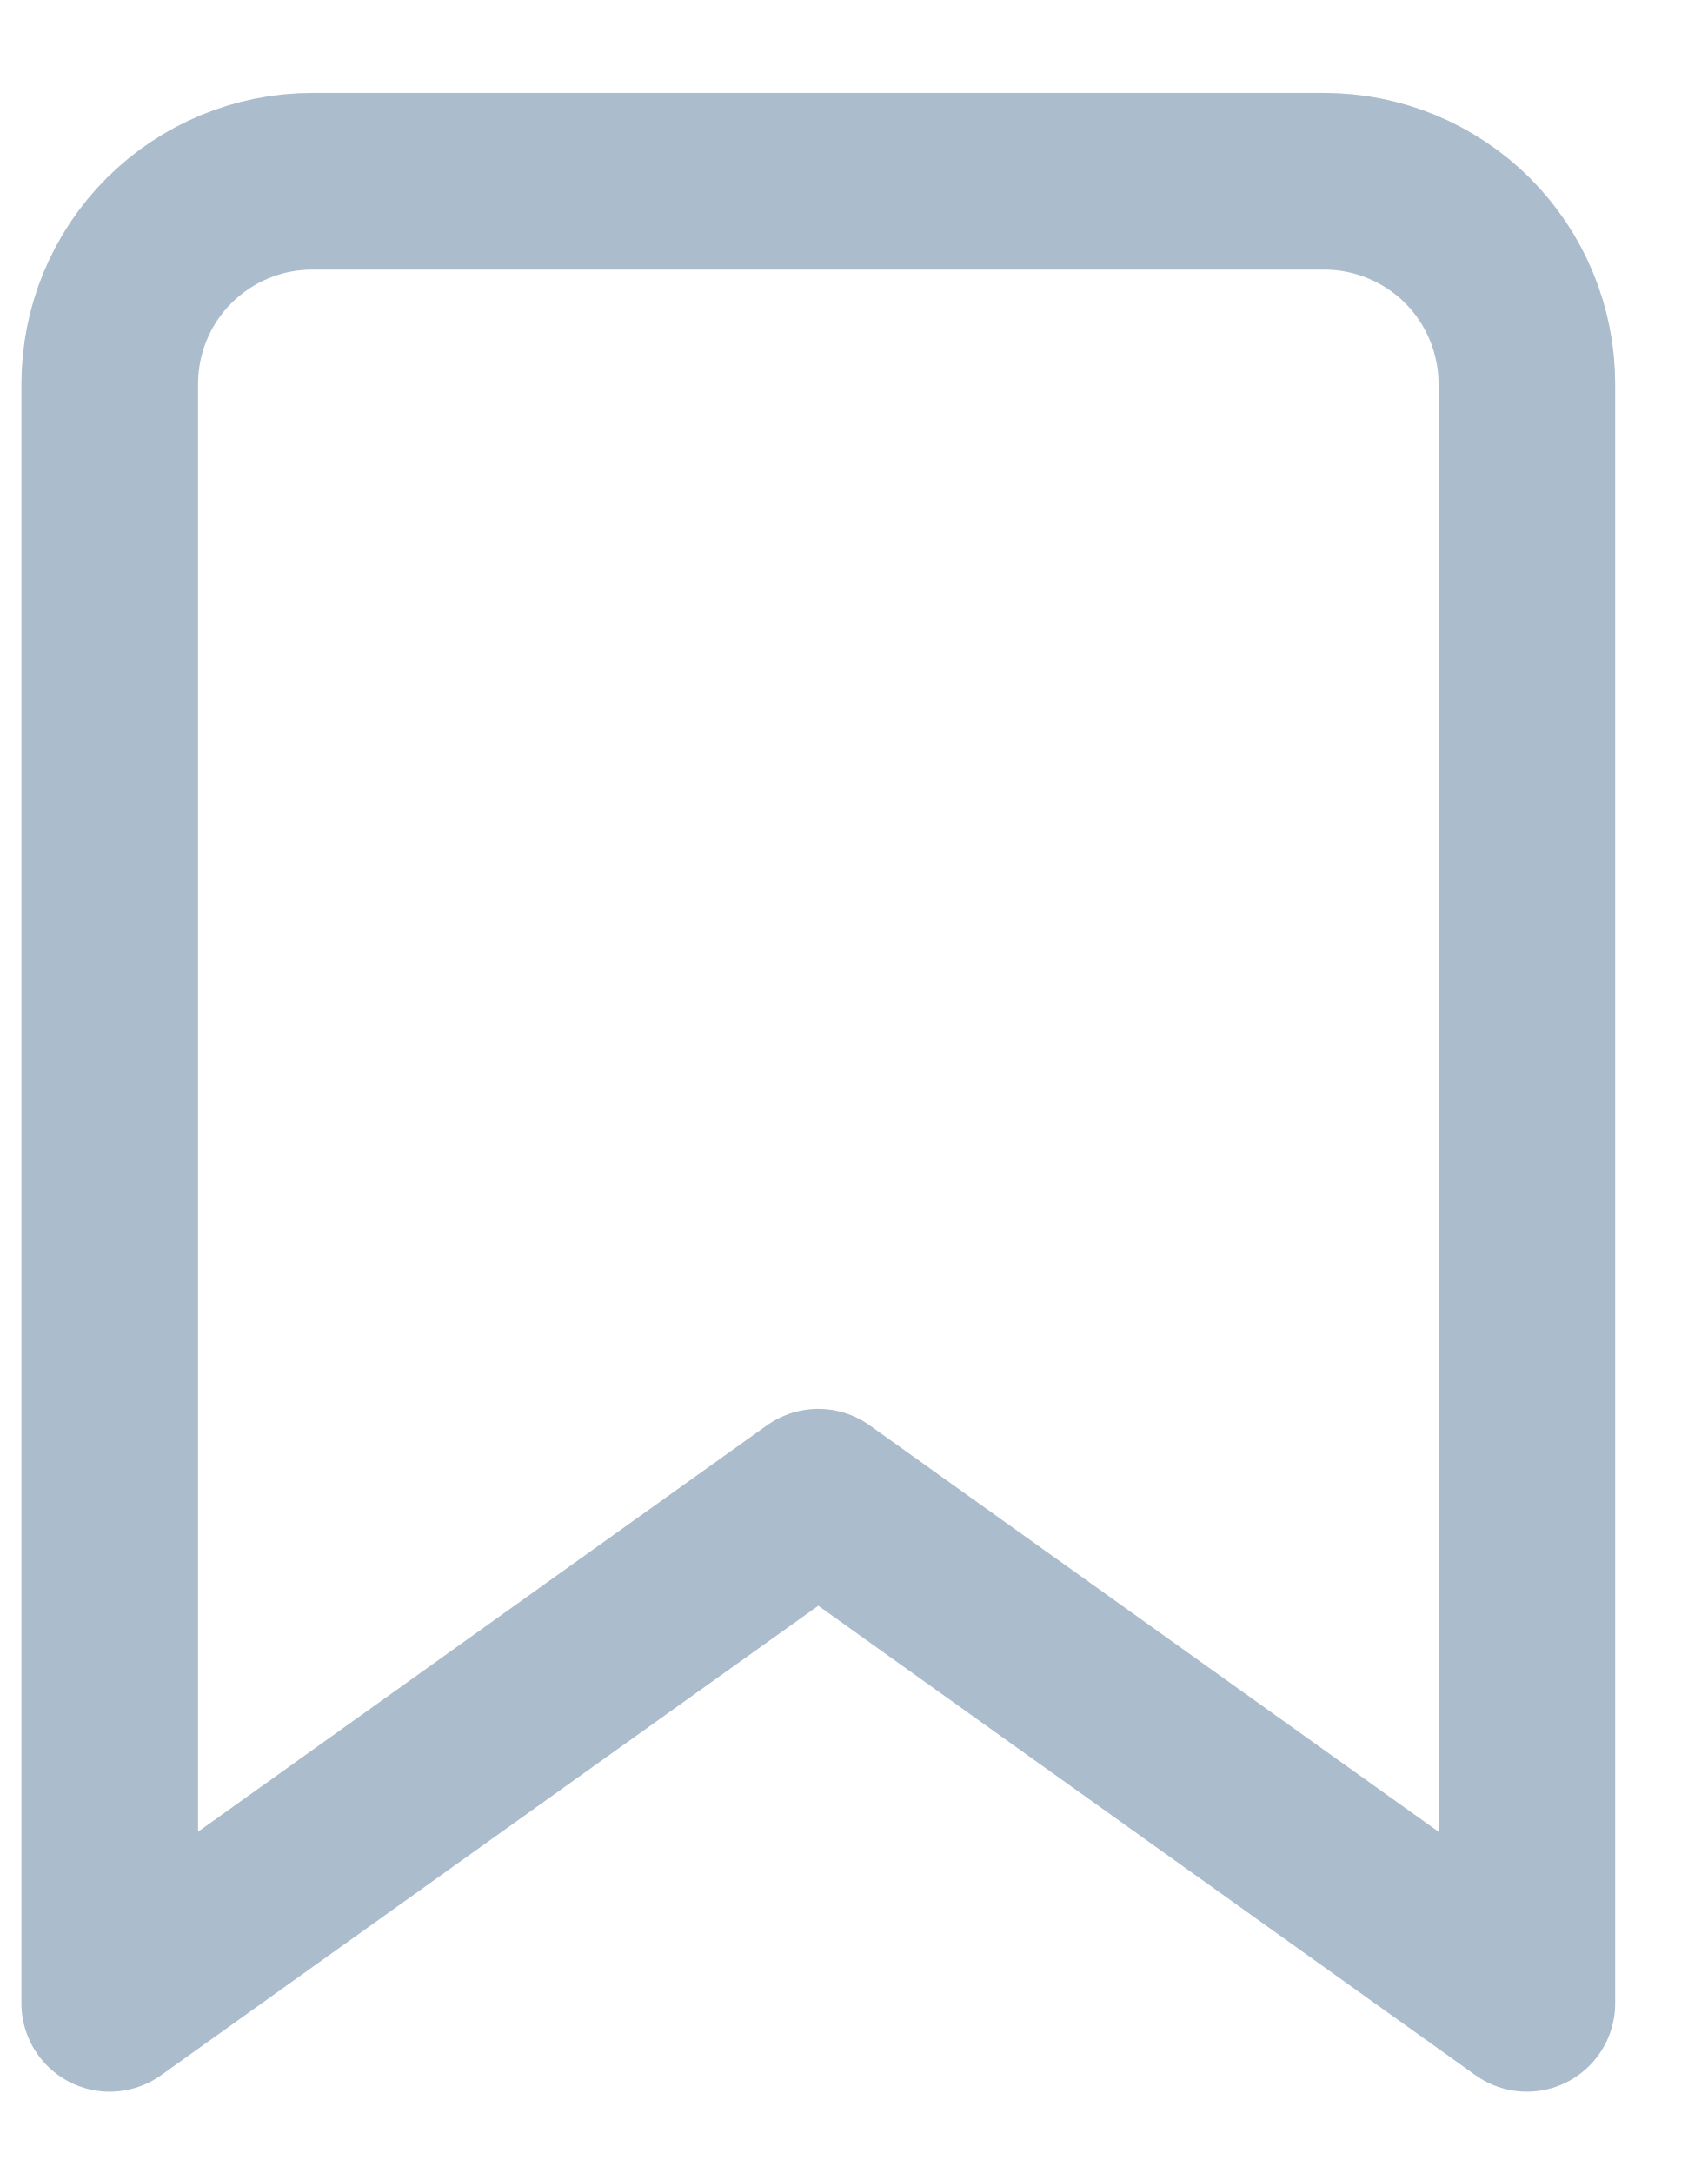
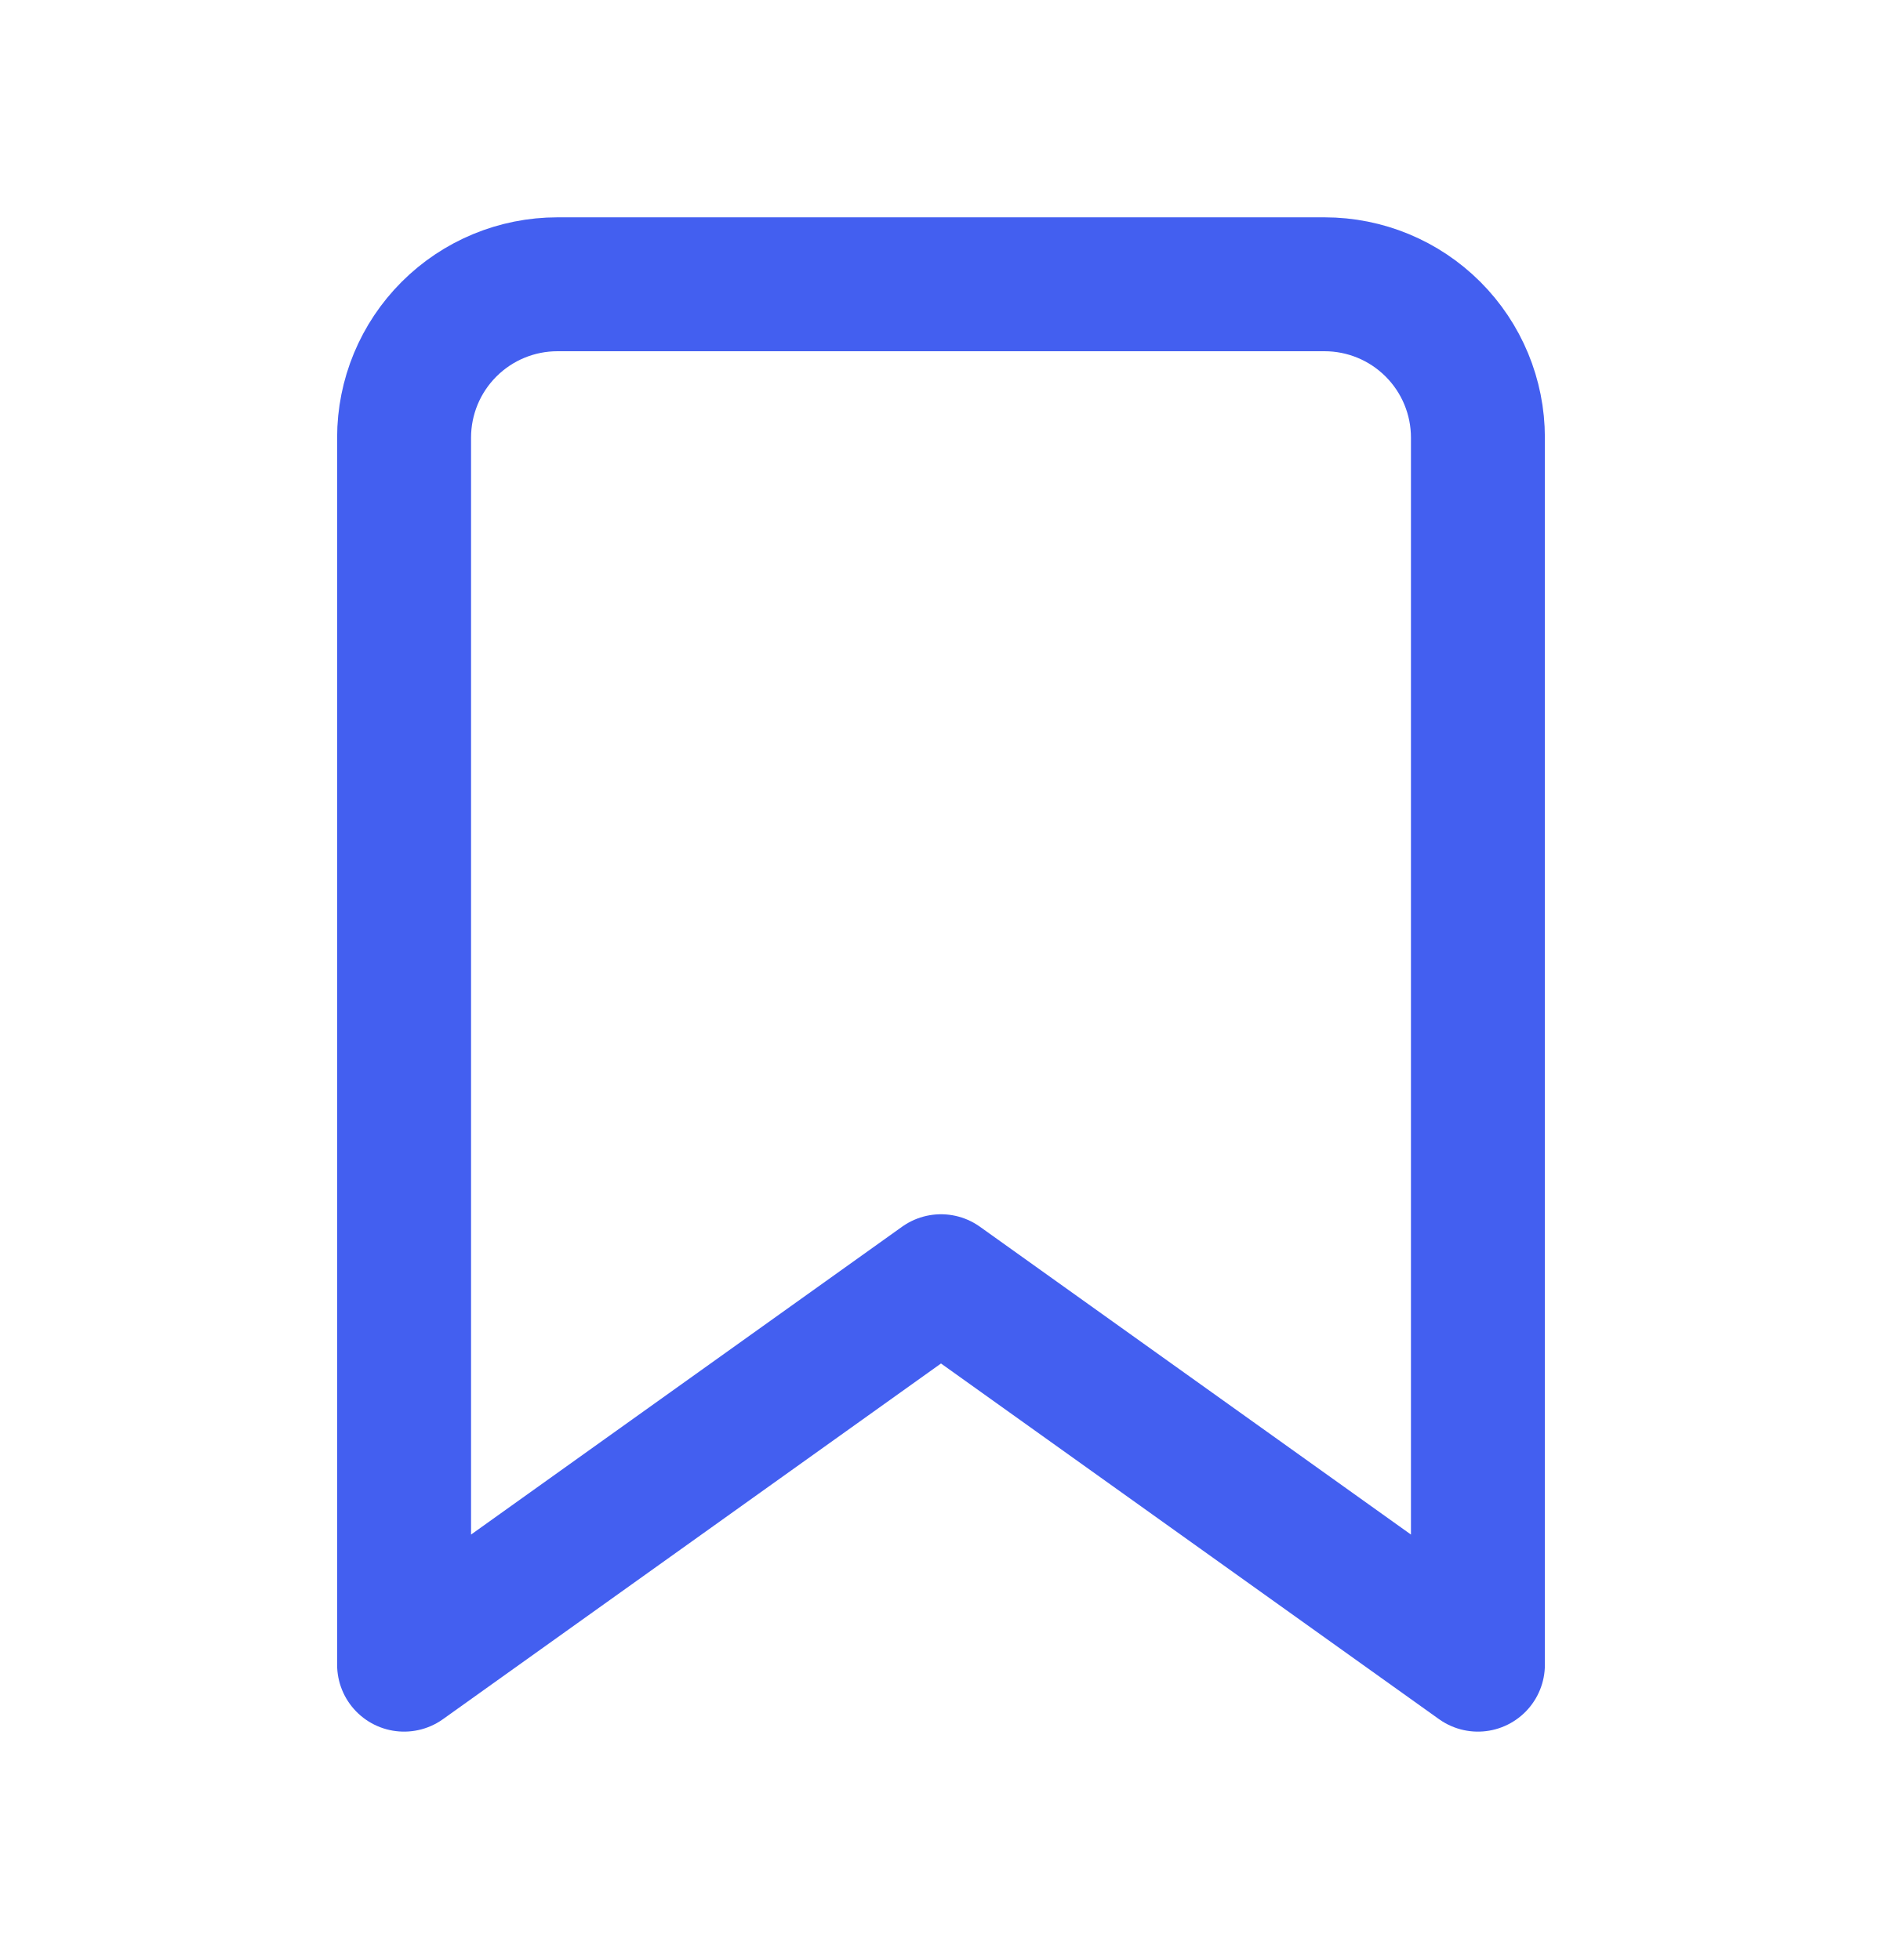
- <svg xmlns="http://www.w3.org/2000/svg" width="11" height="14" viewBox="0 0 11 14" fill="none">
-   <path d="M9.837 12.907L5.272 9.646L0.707 12.907V2.473C0.707 2.127 0.844 1.795 1.089 1.55C1.334 1.306 1.665 1.168 2.011 1.168H8.532C8.878 1.168 9.21 1.306 9.455 1.55C9.699 1.795 9.837 2.127 9.837 2.473V12.907Z" stroke="#ABBCCD" stroke-width="1.138" stroke-linecap="round" stroke-linejoin="round" />
+ <svg xmlns="http://www.w3.org/2000/svg" width="24" height="25" viewBox="0 0 24 25" fill="none">
+   <path d="M18.847 21.233L12 16.342L5.153 21.233V5.582C5.153 5.063 5.359 4.566 5.726 4.199C6.093 3.832 6.59 3.626 7.109 3.626H16.891C17.41 3.626 17.907 3.832 18.274 4.199C18.641 4.566 18.847 5.063 18.847 5.582V21.233Z" stroke="#435FF0" stroke-width="1.708" stroke-linecap="round" stroke-linejoin="round" />
</svg>
